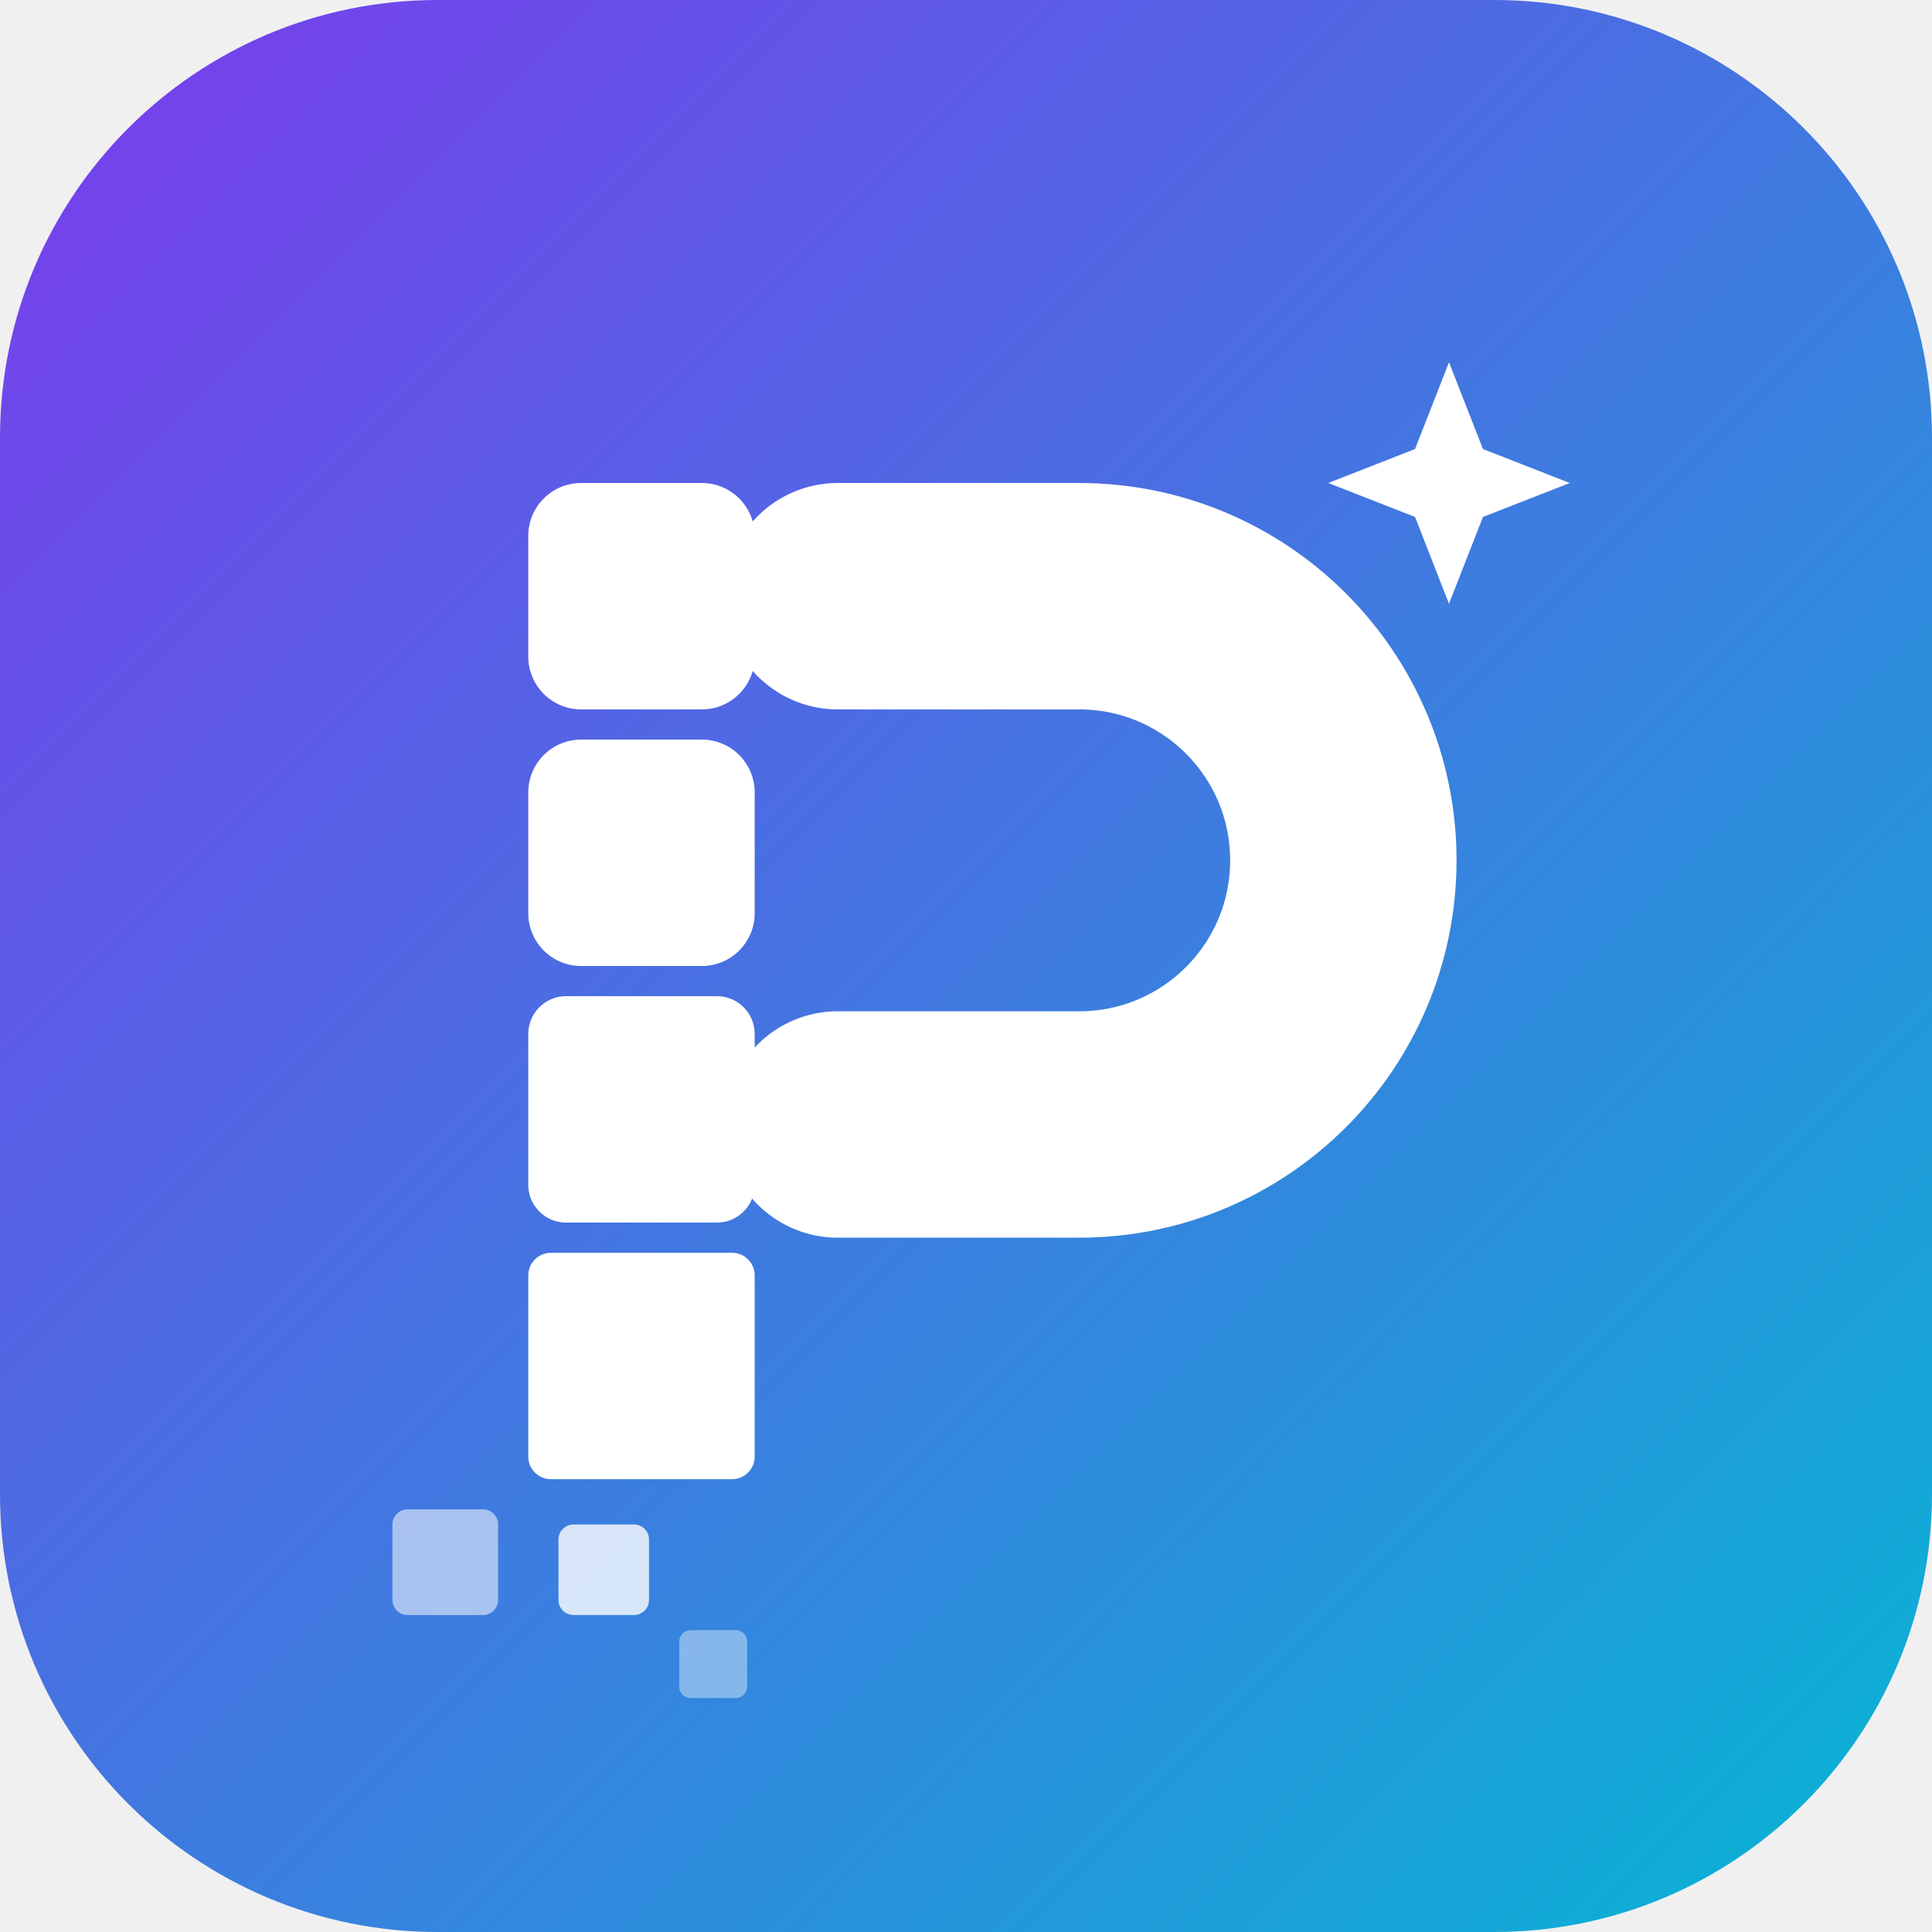
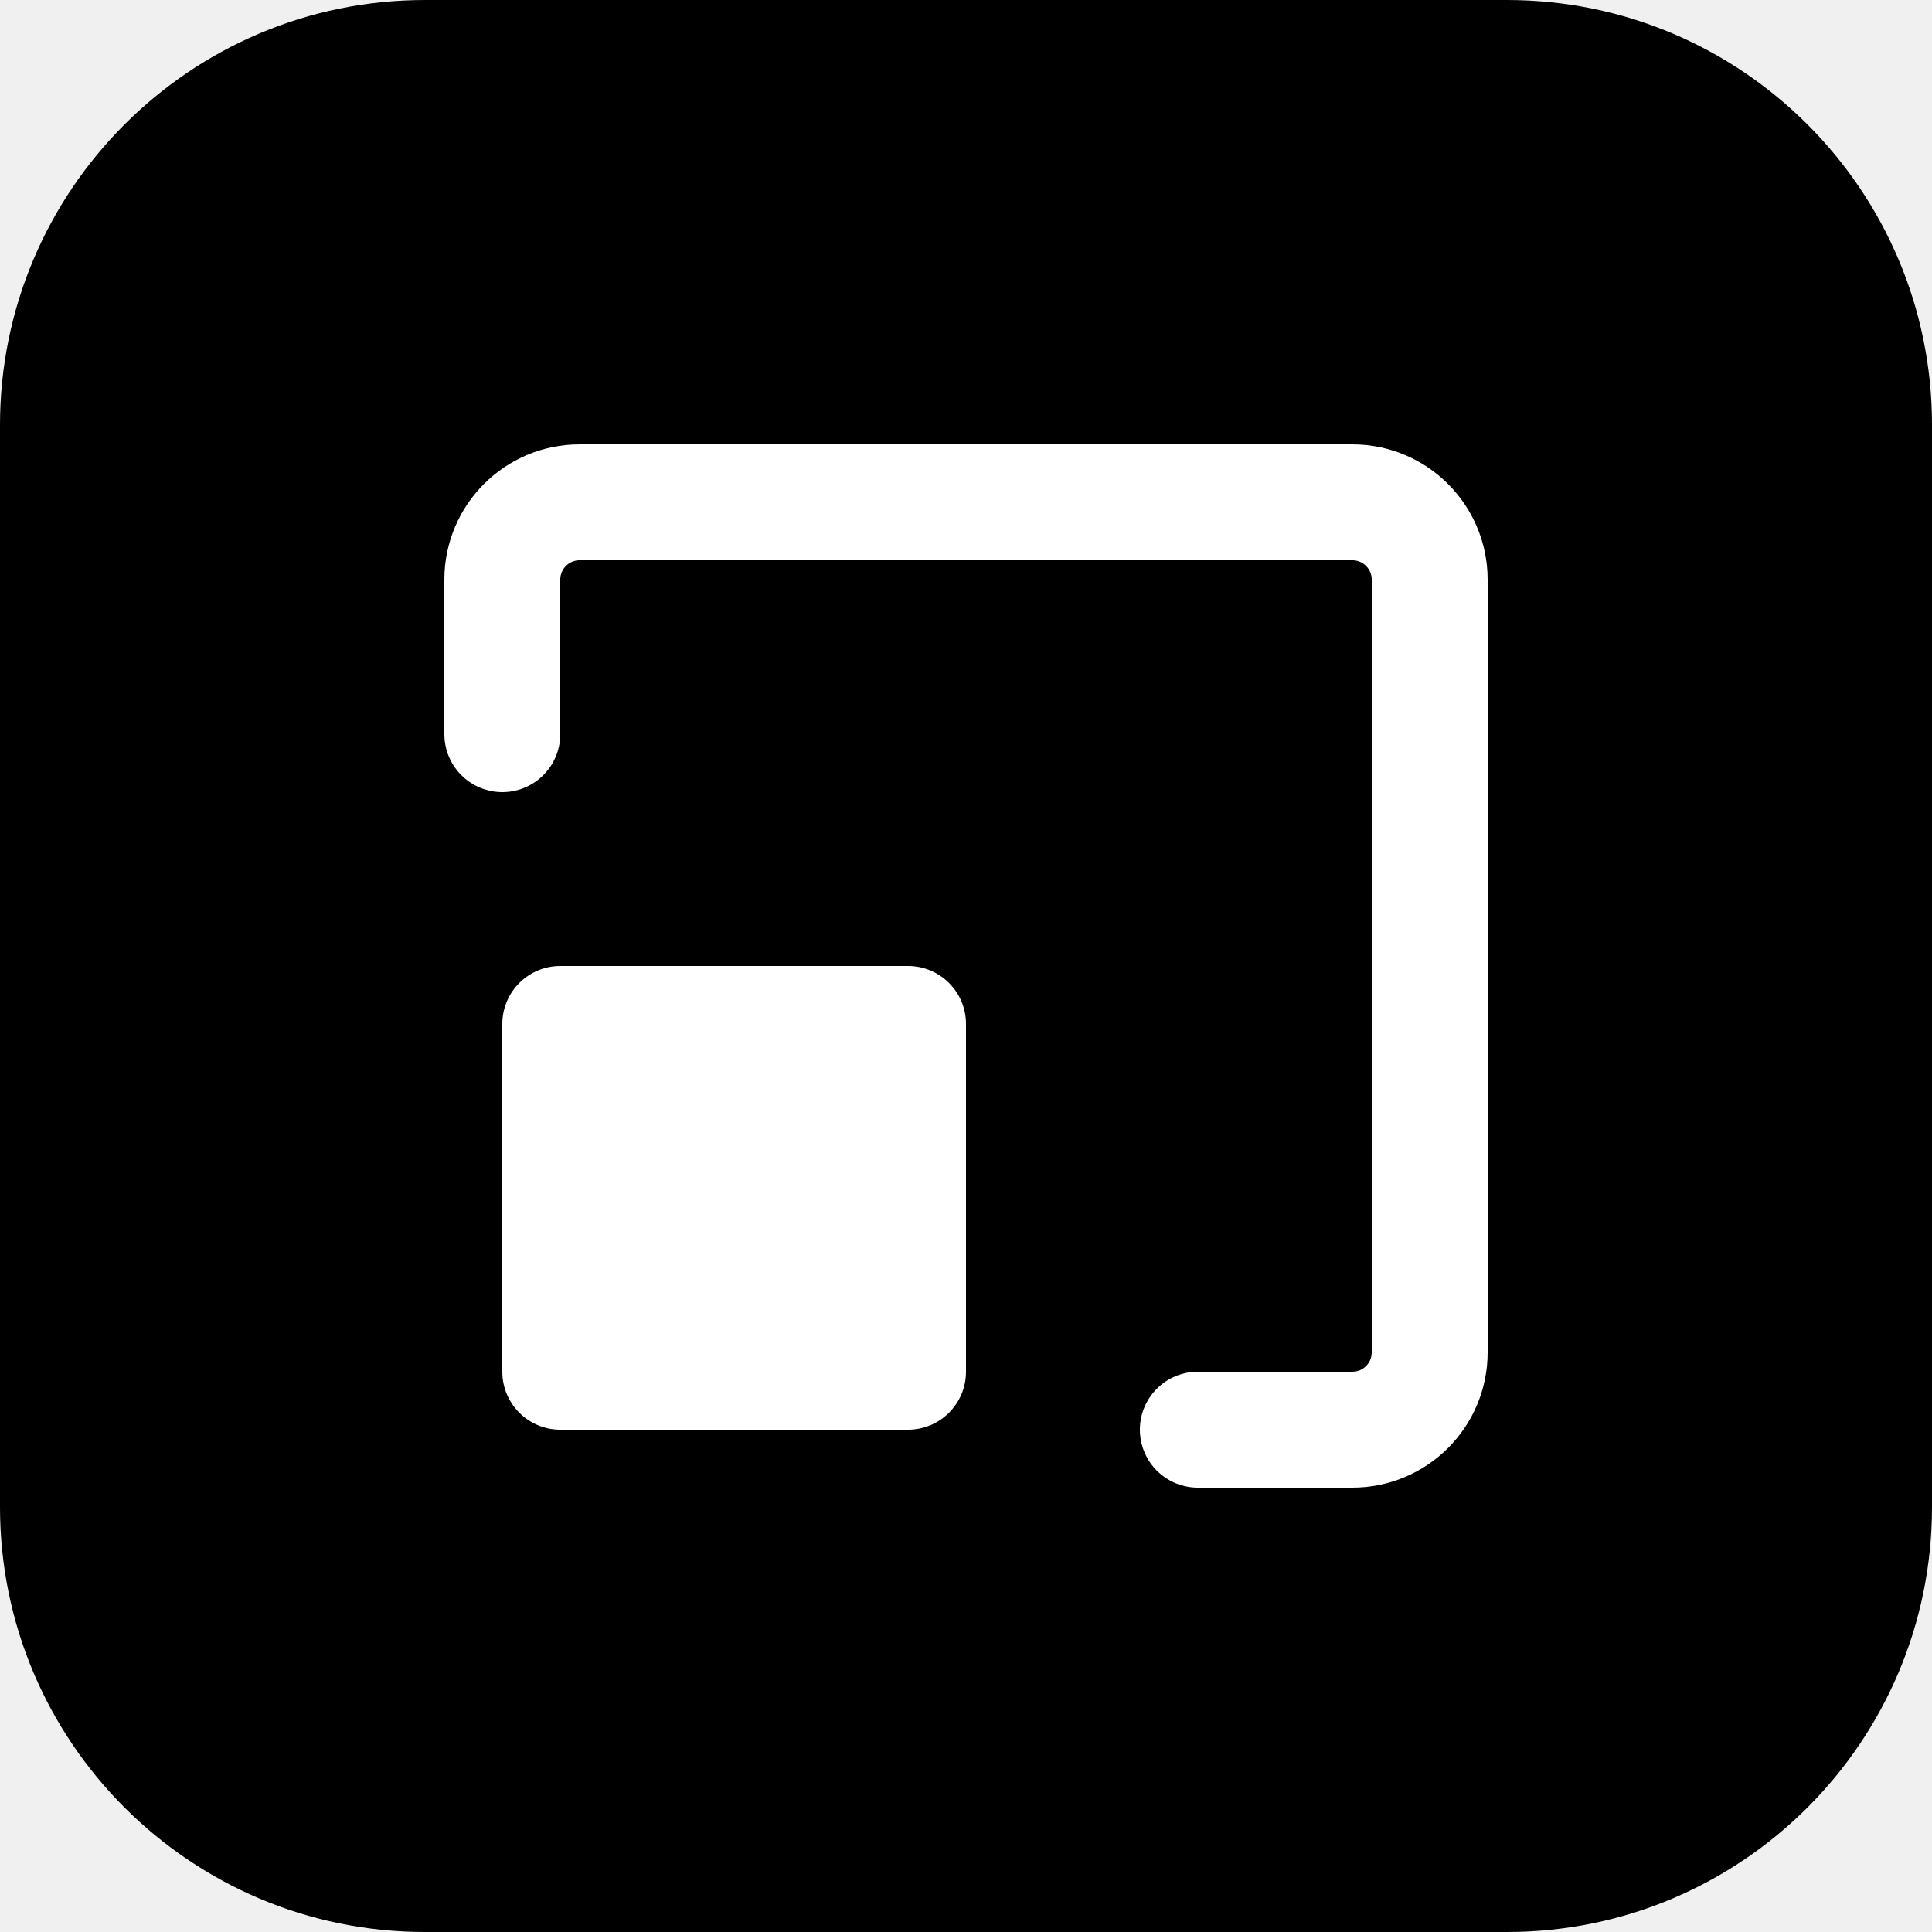
- <svg xmlns="http://www.w3.org/2000/svg" viewBox="0 0 512 512">
-   <defs>
-     <linearGradient id="g" x1="0" y1="0" x2="1" y2="1">
-       <stop offset="0" stop-color="#7C3AED" />
-       <stop offset="1" stop-color="#06B6D4" />
-     </linearGradient>
-   </defs>
-   <rect width="512" height="512" rx="116" fill="url(#g)" />
-   <rect x="140" y="128" width="60" height="60" rx="14" fill="#FFFFFF" opacity="1" />
-   <rect x="140" y="196" width="60" height="60" rx="14" fill="#FFFFFF" opacity="1" />
-   <rect x="140" y="264" width="60" height="60" rx="10" fill="#FFFFFF" opacity="1" />
-   <rect x="140" y="332" width="60" height="60" rx="6" fill="#FFFFFF" opacity="1" />
-   <rect x="104" y="400" width="28" height="28" rx="4" fill="#FFFFFF" opacity="0.55" />
-   <rect x="148" y="404" width="24" height="24" rx="4" fill="#FFFFFF" opacity="0.8" />
-   <rect x="180" y="432" width="18" height="18" rx="3" fill="#FFFFFF" opacity="0.4" />
-   <path d="M222 158 H286 A70 70 0 0 1 286 298 H222" fill="none" stroke="#FFFFFF" stroke-width="60" stroke-linecap="round" />
-   <path d="M384 96 l9 23 23 9 -23 9 -9 23 -9 -23 -23 -9 23 -9z" fill="#FFFFFF" />
+ <svg xmlns="http://www.w3.org/2000/svg" viewBox="0 0 100 100">
+   <rect width="100" height="100" rx="22" fill="#000000" />
+   <rect x="26" y="50" width="24" height="24" rx="3" fill="#FFFFFF" />
+   <path d="M26 38 V30 a4 4 0 0 1 4 -4 H70 a4 4 0 0 1 4 4 V70 a4 4 0 0 1 -4 4 H62" fill="none" stroke="#FFFFFF" stroke-width="6" stroke-linecap="round" stroke-linejoin="round" />
</svg>
